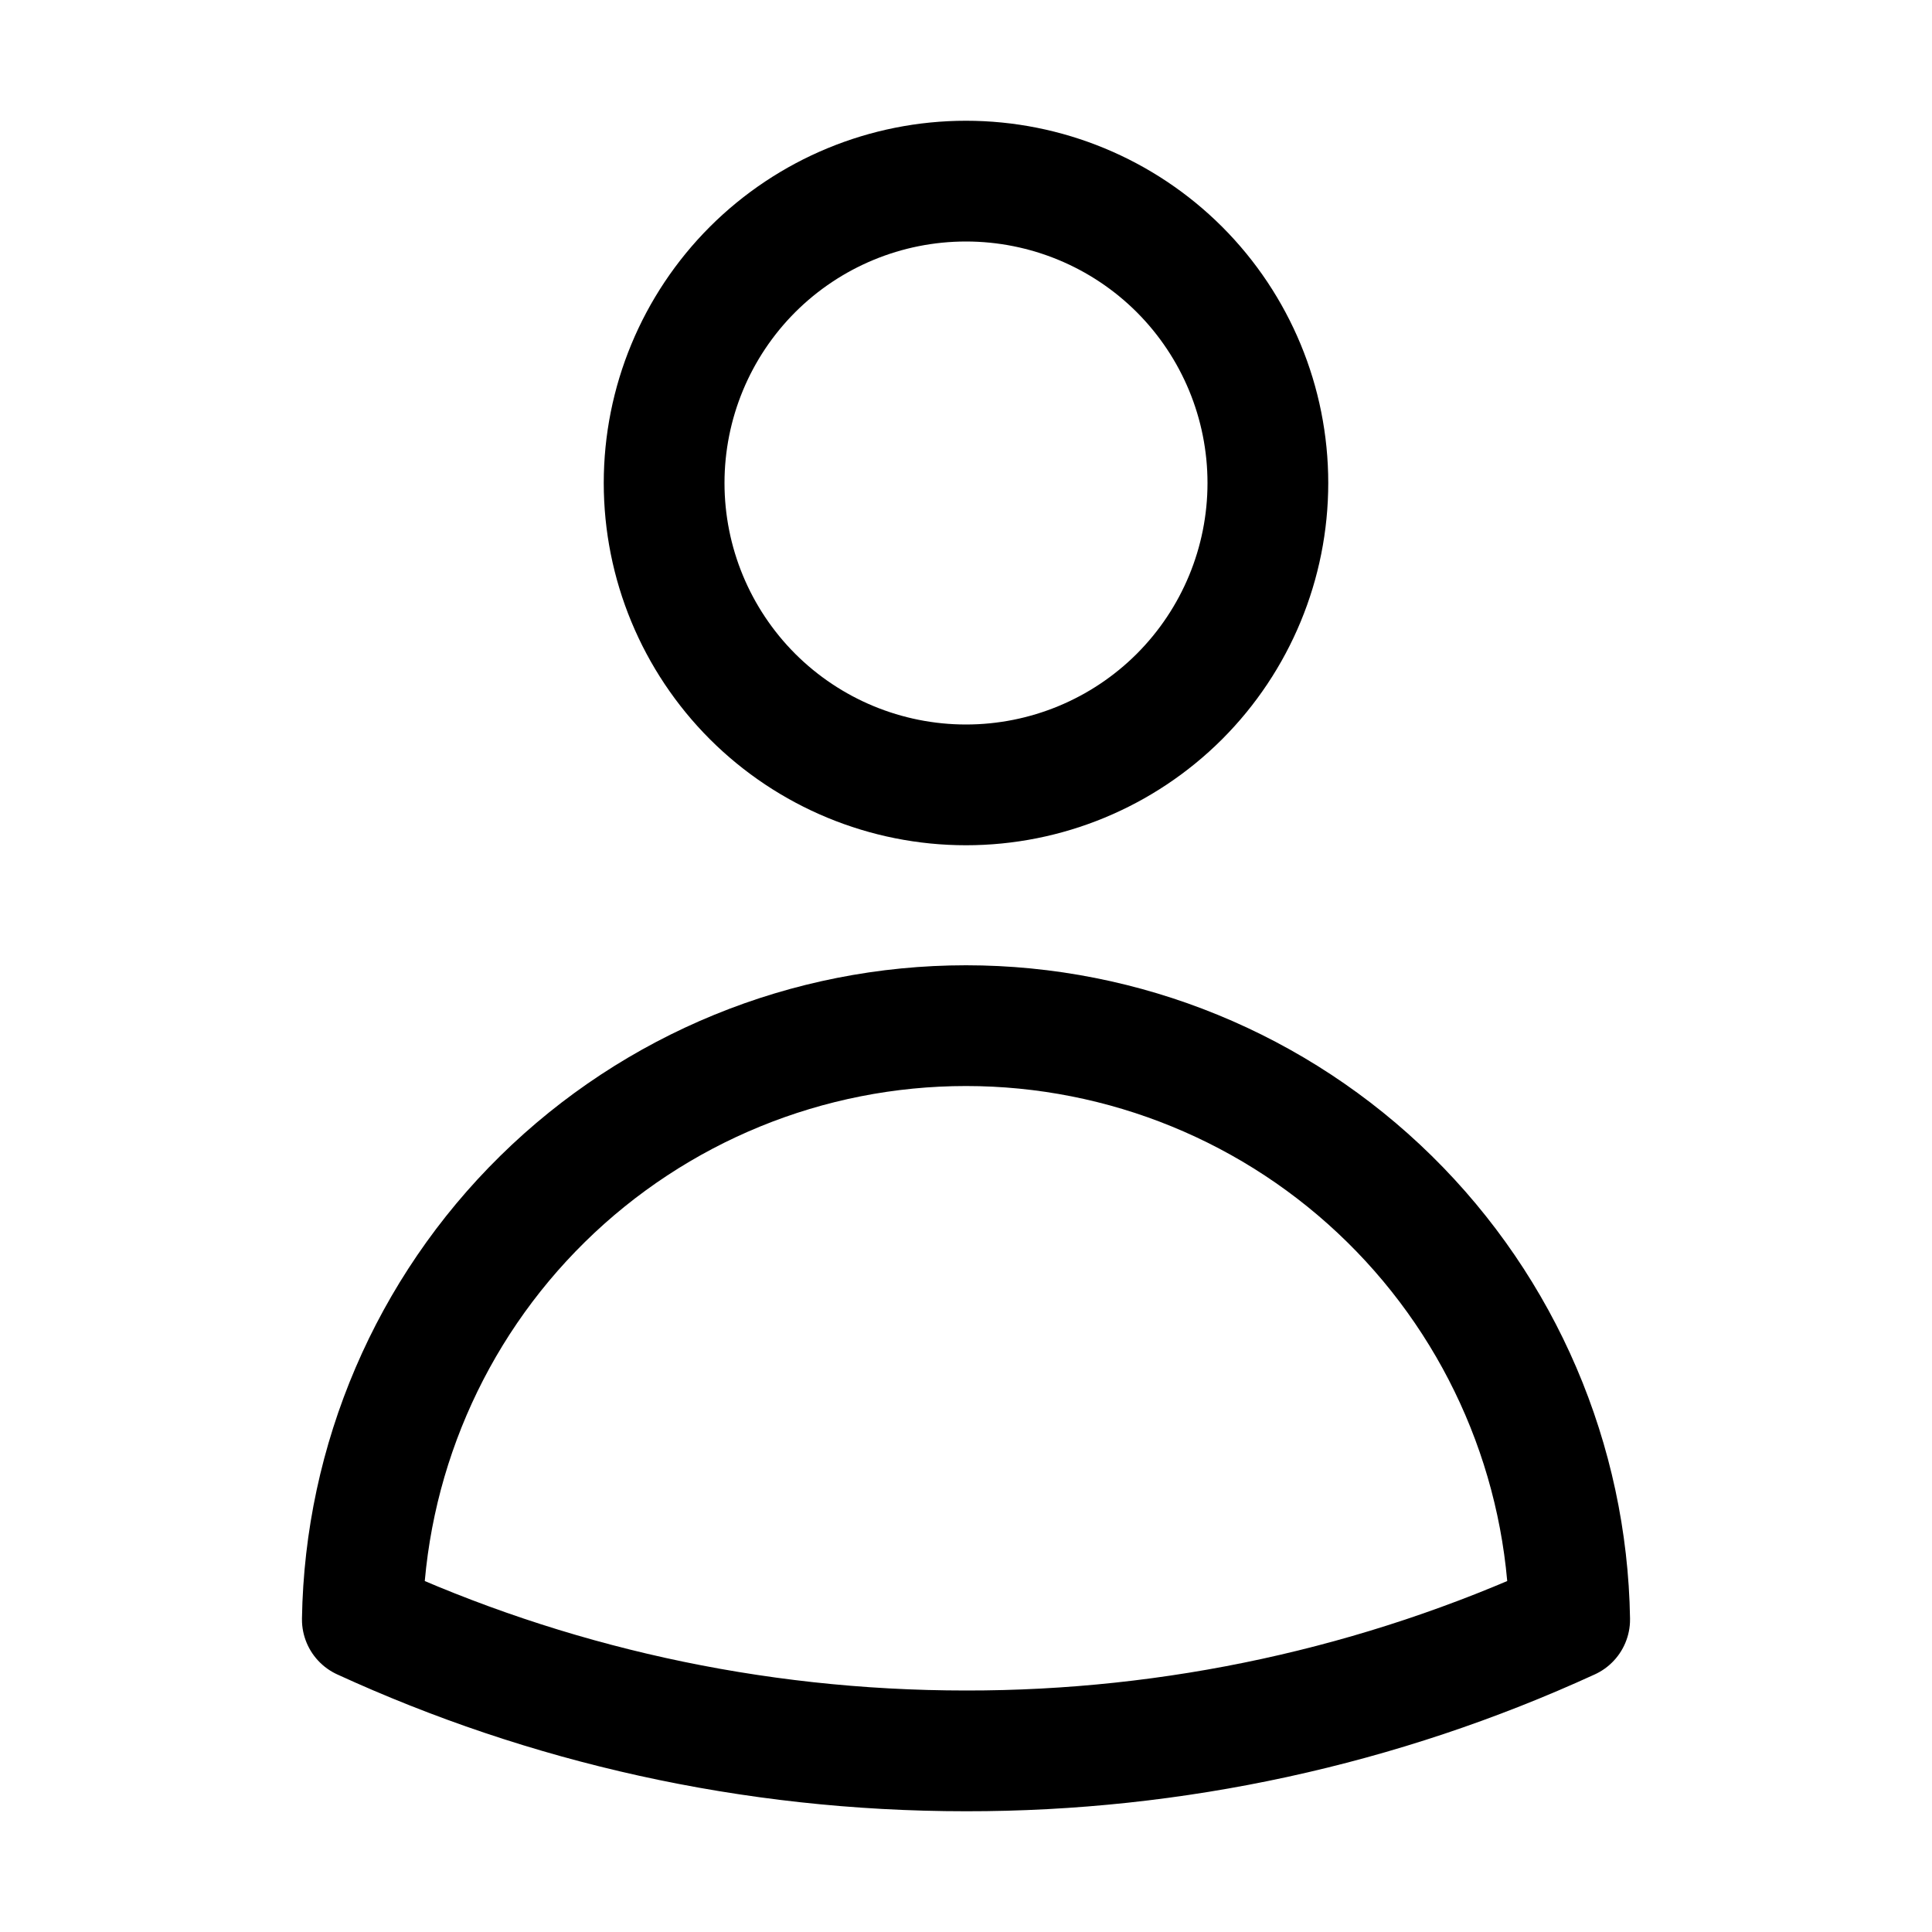
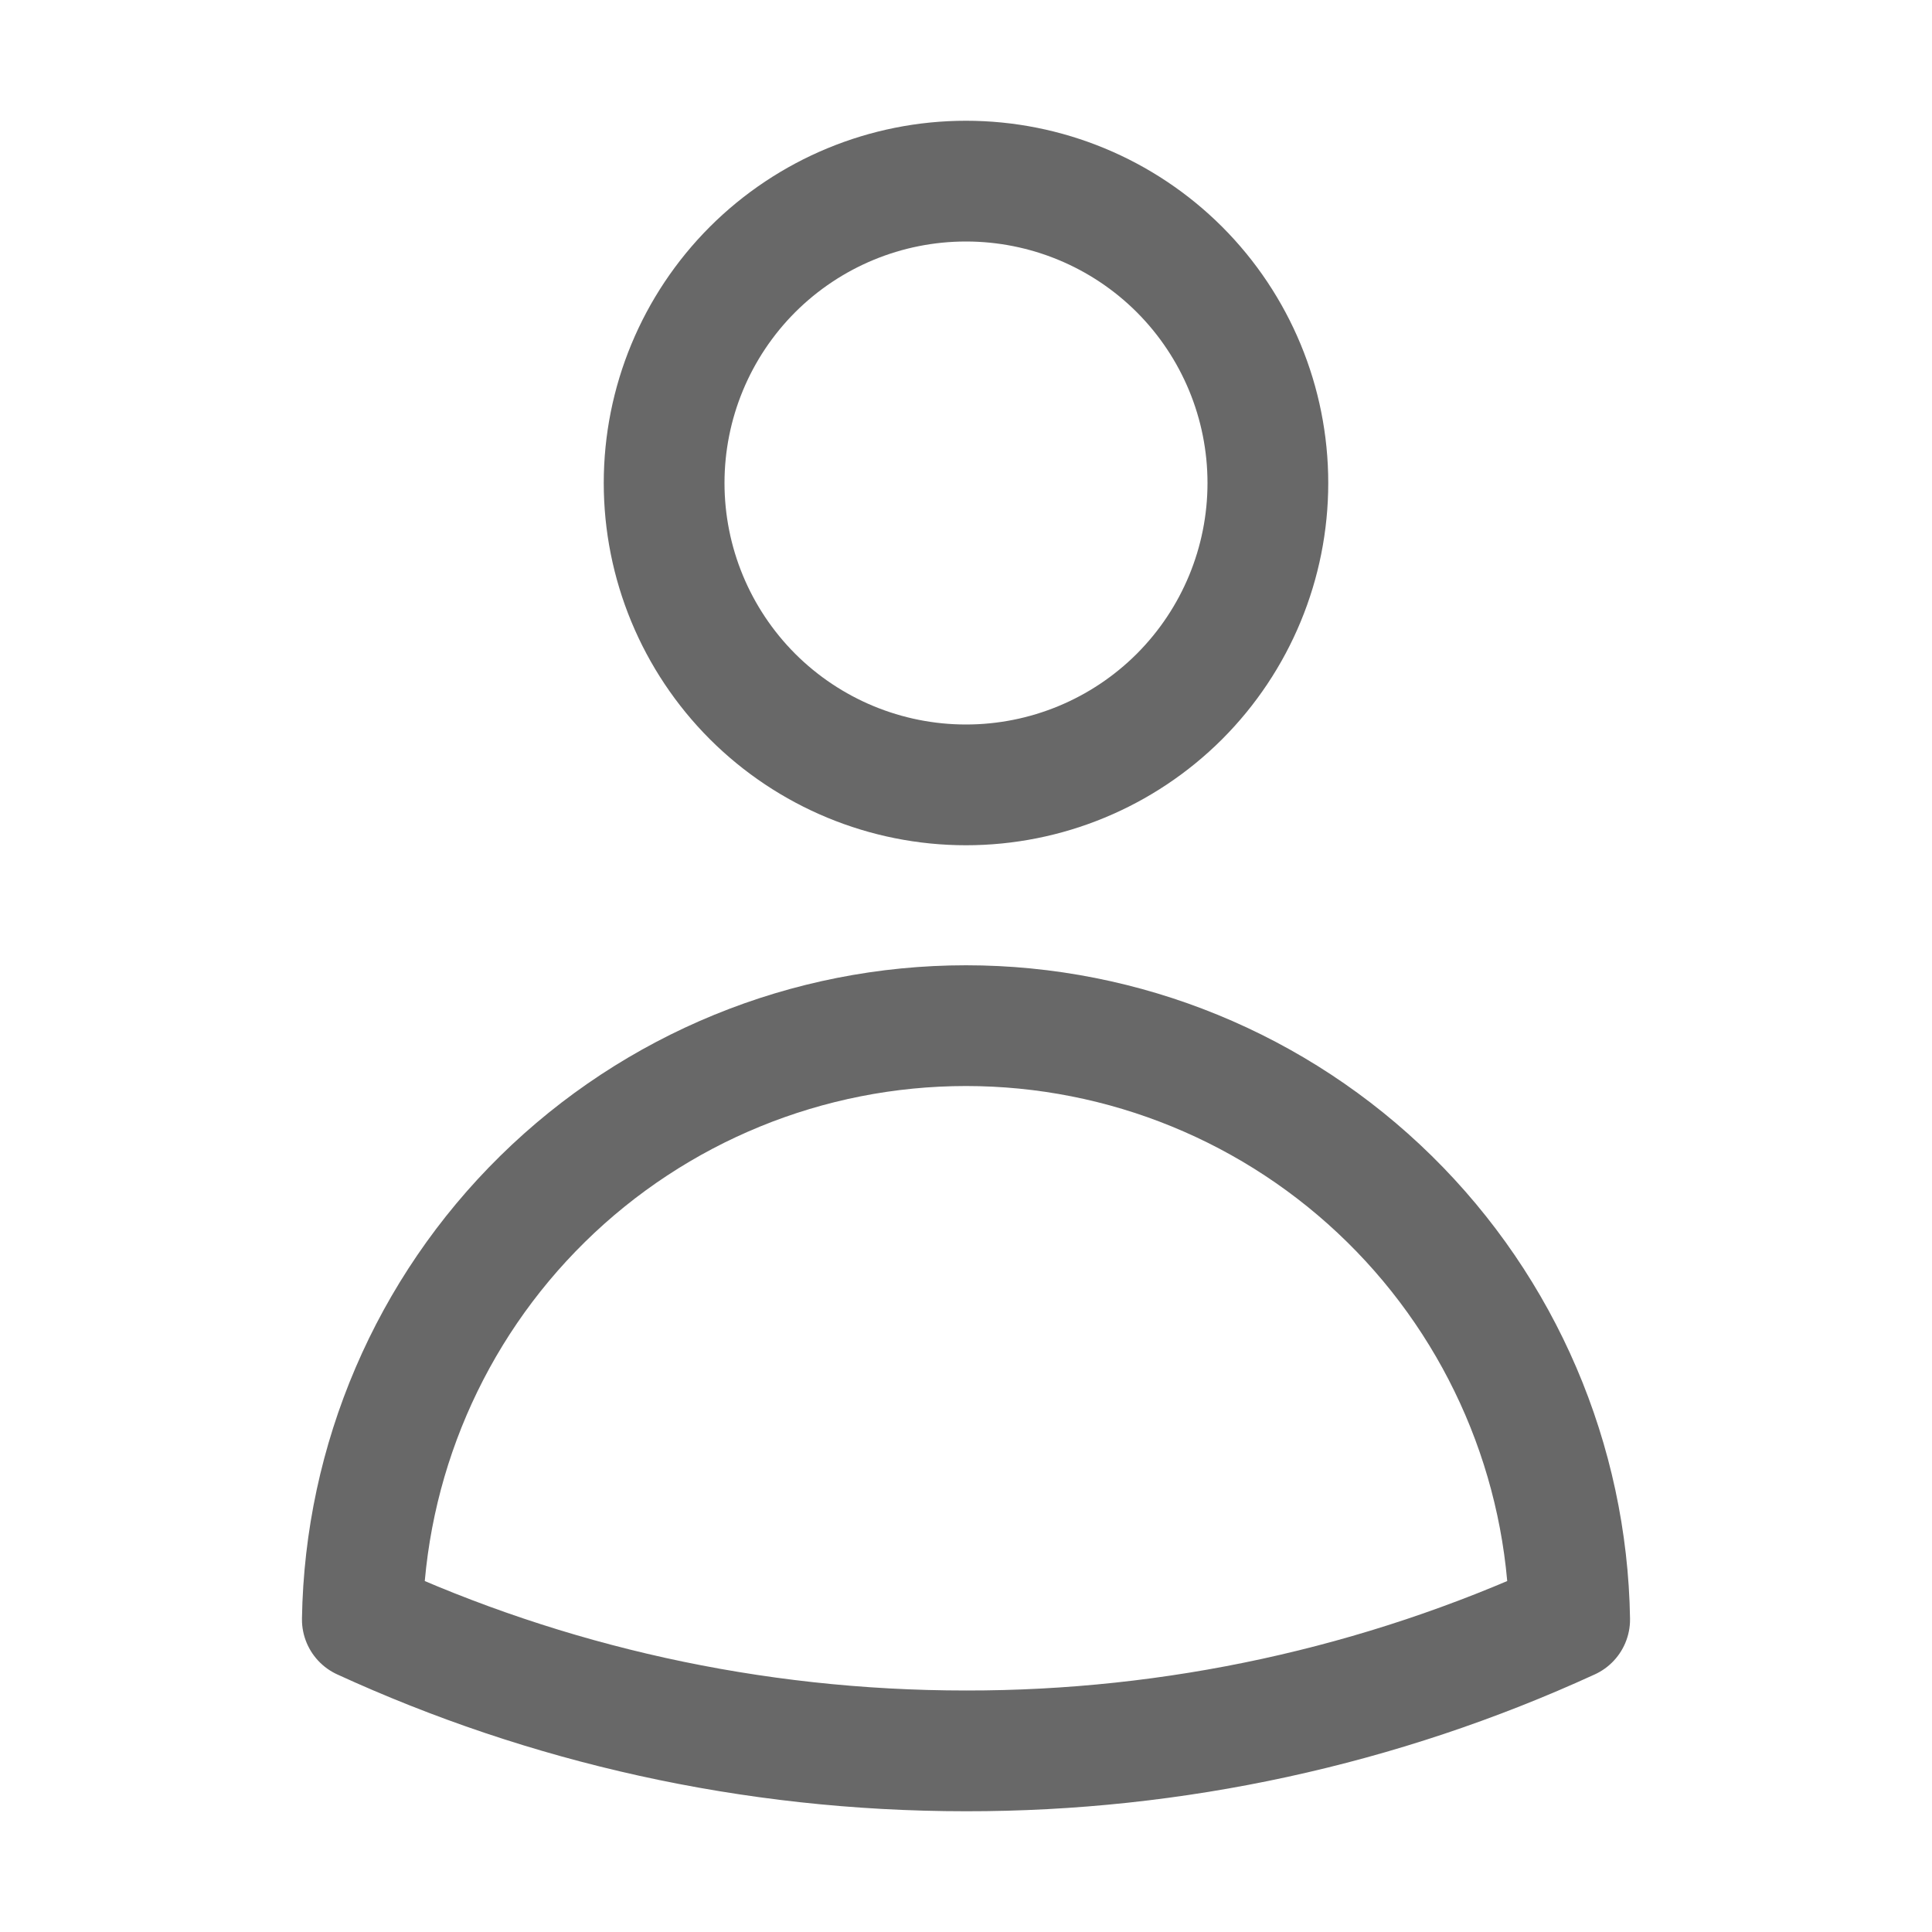
<svg xmlns="http://www.w3.org/2000/svg" width="24" height="24" viewBox="0 0 24 24" fill="none">
-   <path d="M15.75 6C15.75 6.995 15.355 7.948 14.652 8.652C13.948 9.355 12.995 9.75 12 9.75C11.005 9.75 10.052 9.355 9.348 8.652C8.645 7.948 8.25 6.995 8.25 6C8.25 5.005 8.645 4.052 9.348 3.348C10.052 2.645 11.005 2.25 12 2.25C12.995 2.25 13.948 2.645 14.652 3.348C15.355 4.052 15.75 5.005 15.75 6ZM4.501 20.118C4.533 18.15 5.337 16.274 6.74 14.894C8.143 13.514 10.032 12.741 12 12.741C13.968 12.741 15.857 13.514 17.26 14.894C18.663 16.274 19.467 18.15 19.499 20.118C17.146 21.197 14.588 21.753 12 21.75C9.324 21.75 6.784 21.166 4.501 20.118Z" stroke="black" stroke-width="1.5" stroke-linecap="round" stroke-linejoin="round" />
+   <path d="M15.75 6C15.75 6.995 15.355 7.948 14.652 8.652C13.948 9.355 12.995 9.75 12 9.75C11.005 9.75 10.052 9.355 9.348 8.652C8.645 7.948 8.25 6.995 8.25 6C8.25 5.005 8.645 4.052 9.348 3.348C10.052 2.645 11.005 2.25 12 2.25C12.995 2.25 13.948 2.645 14.652 3.348C15.355 4.052 15.75 5.005 15.75 6ZM4.501 20.118C4.533 18.15 5.337 16.274 6.74 14.894C8.143 13.514 10.032 12.741 12 12.741C13.968 12.741 15.857 13.514 17.26 14.894C18.663 16.274 19.467 18.15 19.499 20.118C17.146 21.197 14.588 21.753 12 21.75C9.324 21.75 6.784 21.166 4.501 20.118Z" stroke="#686868" stroke-width="1.5" stroke-linecap="round" stroke-linejoin="round" />
</svg>
